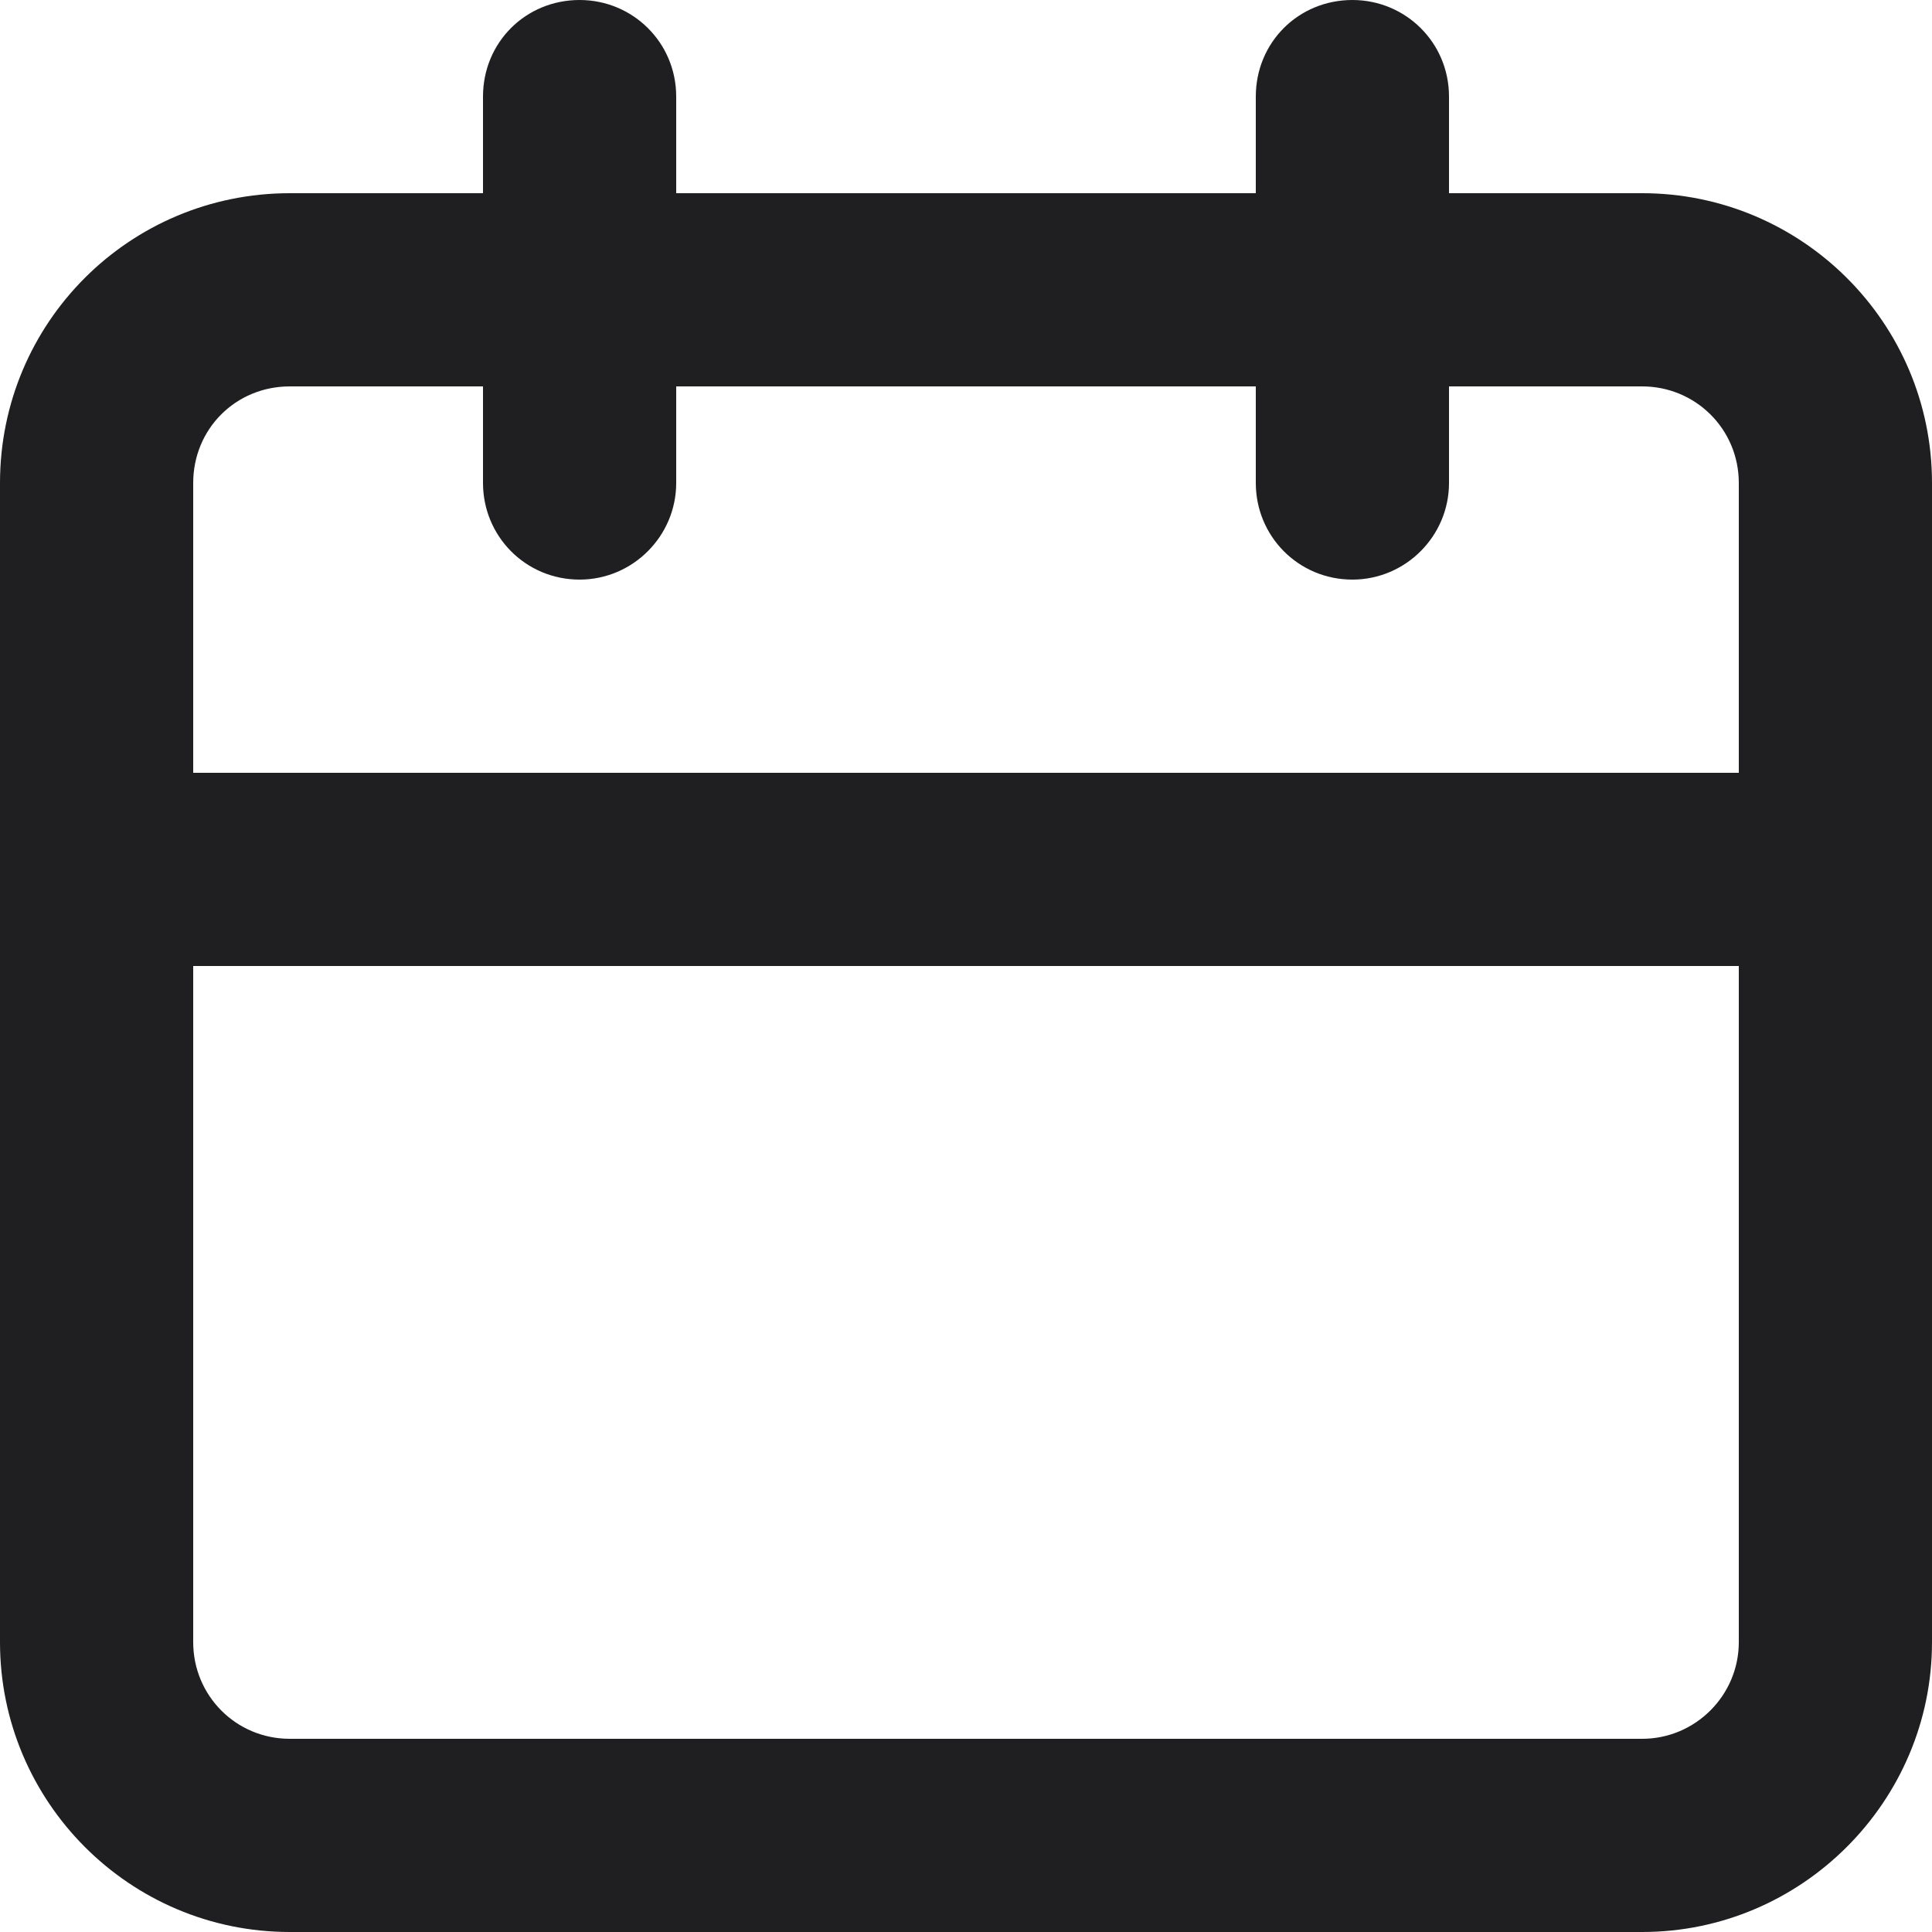
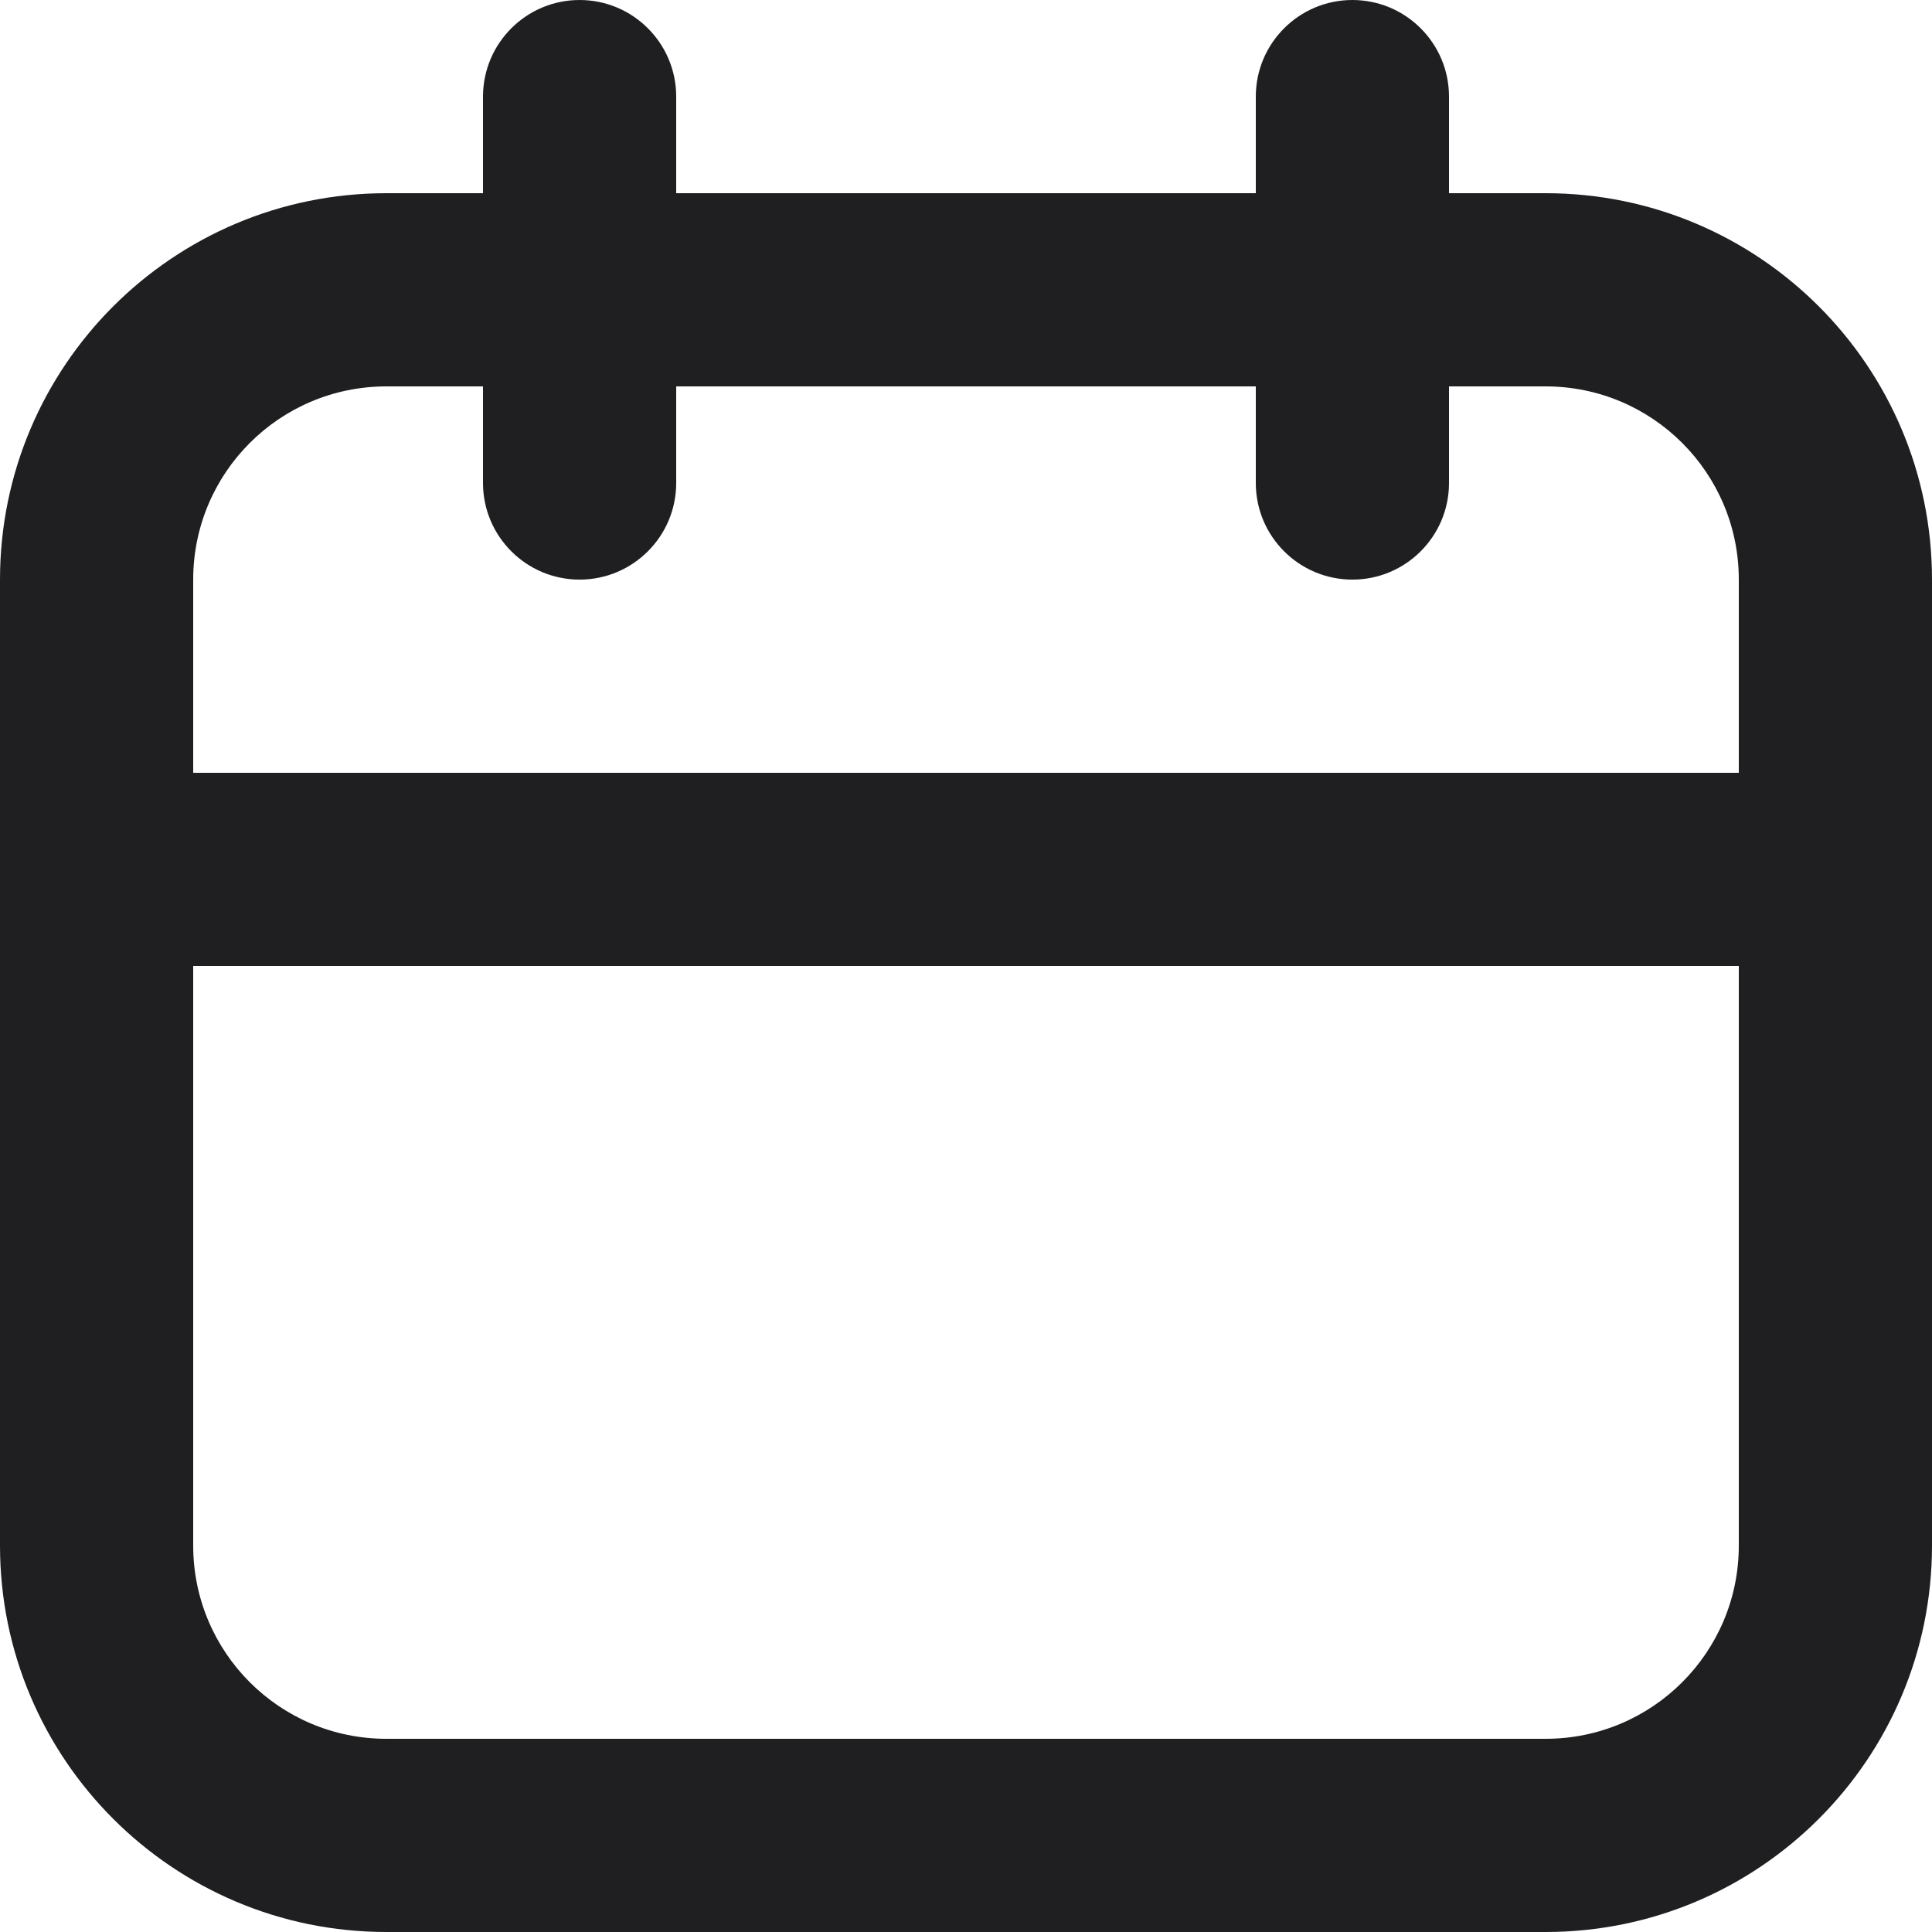
<svg xmlns="http://www.w3.org/2000/svg" width="20" height="20" viewBox="0 0 20 20" fill="none">
-   <path fill-rule="evenodd" clip-rule="evenodd" d="M7 1C7 0.44 6.55 0 6 0C5.44 0 5 0.44 5 1V2H3C1.34 2 0 3.34 0 5V17C0 18.65 1.34 20 3 20H17C18.65 20 20 18.65 20 17V5C20 3.34 18.65 2 17 2H15V1C15 0.44 14.55 0 14 0C13.44 0 13 0.44 13 1V2H7V1ZM13 5V4H7V5C7 5.55 6.55 6 6 6C5.44 6 5 5.55 5 5V4H3C2.44 4 2 4.44 2 5V8H18V5C18 4.44 17.55 4 17 4H15V5C15 5.55 14.55 6 14 6C13.44 6 13 5.55 13 5ZM18 10H2V17C2 17.55 2.44 18 3 18H17C17.55 18 18 17.55 18 17V10Z" fill="#1F1F22" />
+   <path fill-rule="evenodd" clip-rule="evenodd" d="M14 0C14.552 0 15 0.448 15 1V2H16C18.209 2 20 3.791 20 6V16C20 18.209 18.209 20 16 20H4C1.791 20 0 18.209 0 16V6C0 3.791 1.791 2 4 2H5V1C5 0.448 5.448 0 6 0C6.552 0 7 0.448 7 1V2H13V1C13 0.448 13.448 0 14 0ZM2 10V16C2 17.105 2.895 18 4 18H16C17.105 18 18 17.105 18 16V10H2ZM4 4C2.895 4 2 4.895 2 6V8H18V6C18 4.895 17.105 4 16 4H15V5C15 5.552 14.552 6 14 6C13.448 6 13 5.552 13 5V4H7V5C7 5.552 6.552 6 6 6C5.448 6 5 5.552 5 5V4H4Z" fill="#1F1F22" />
</svg>
